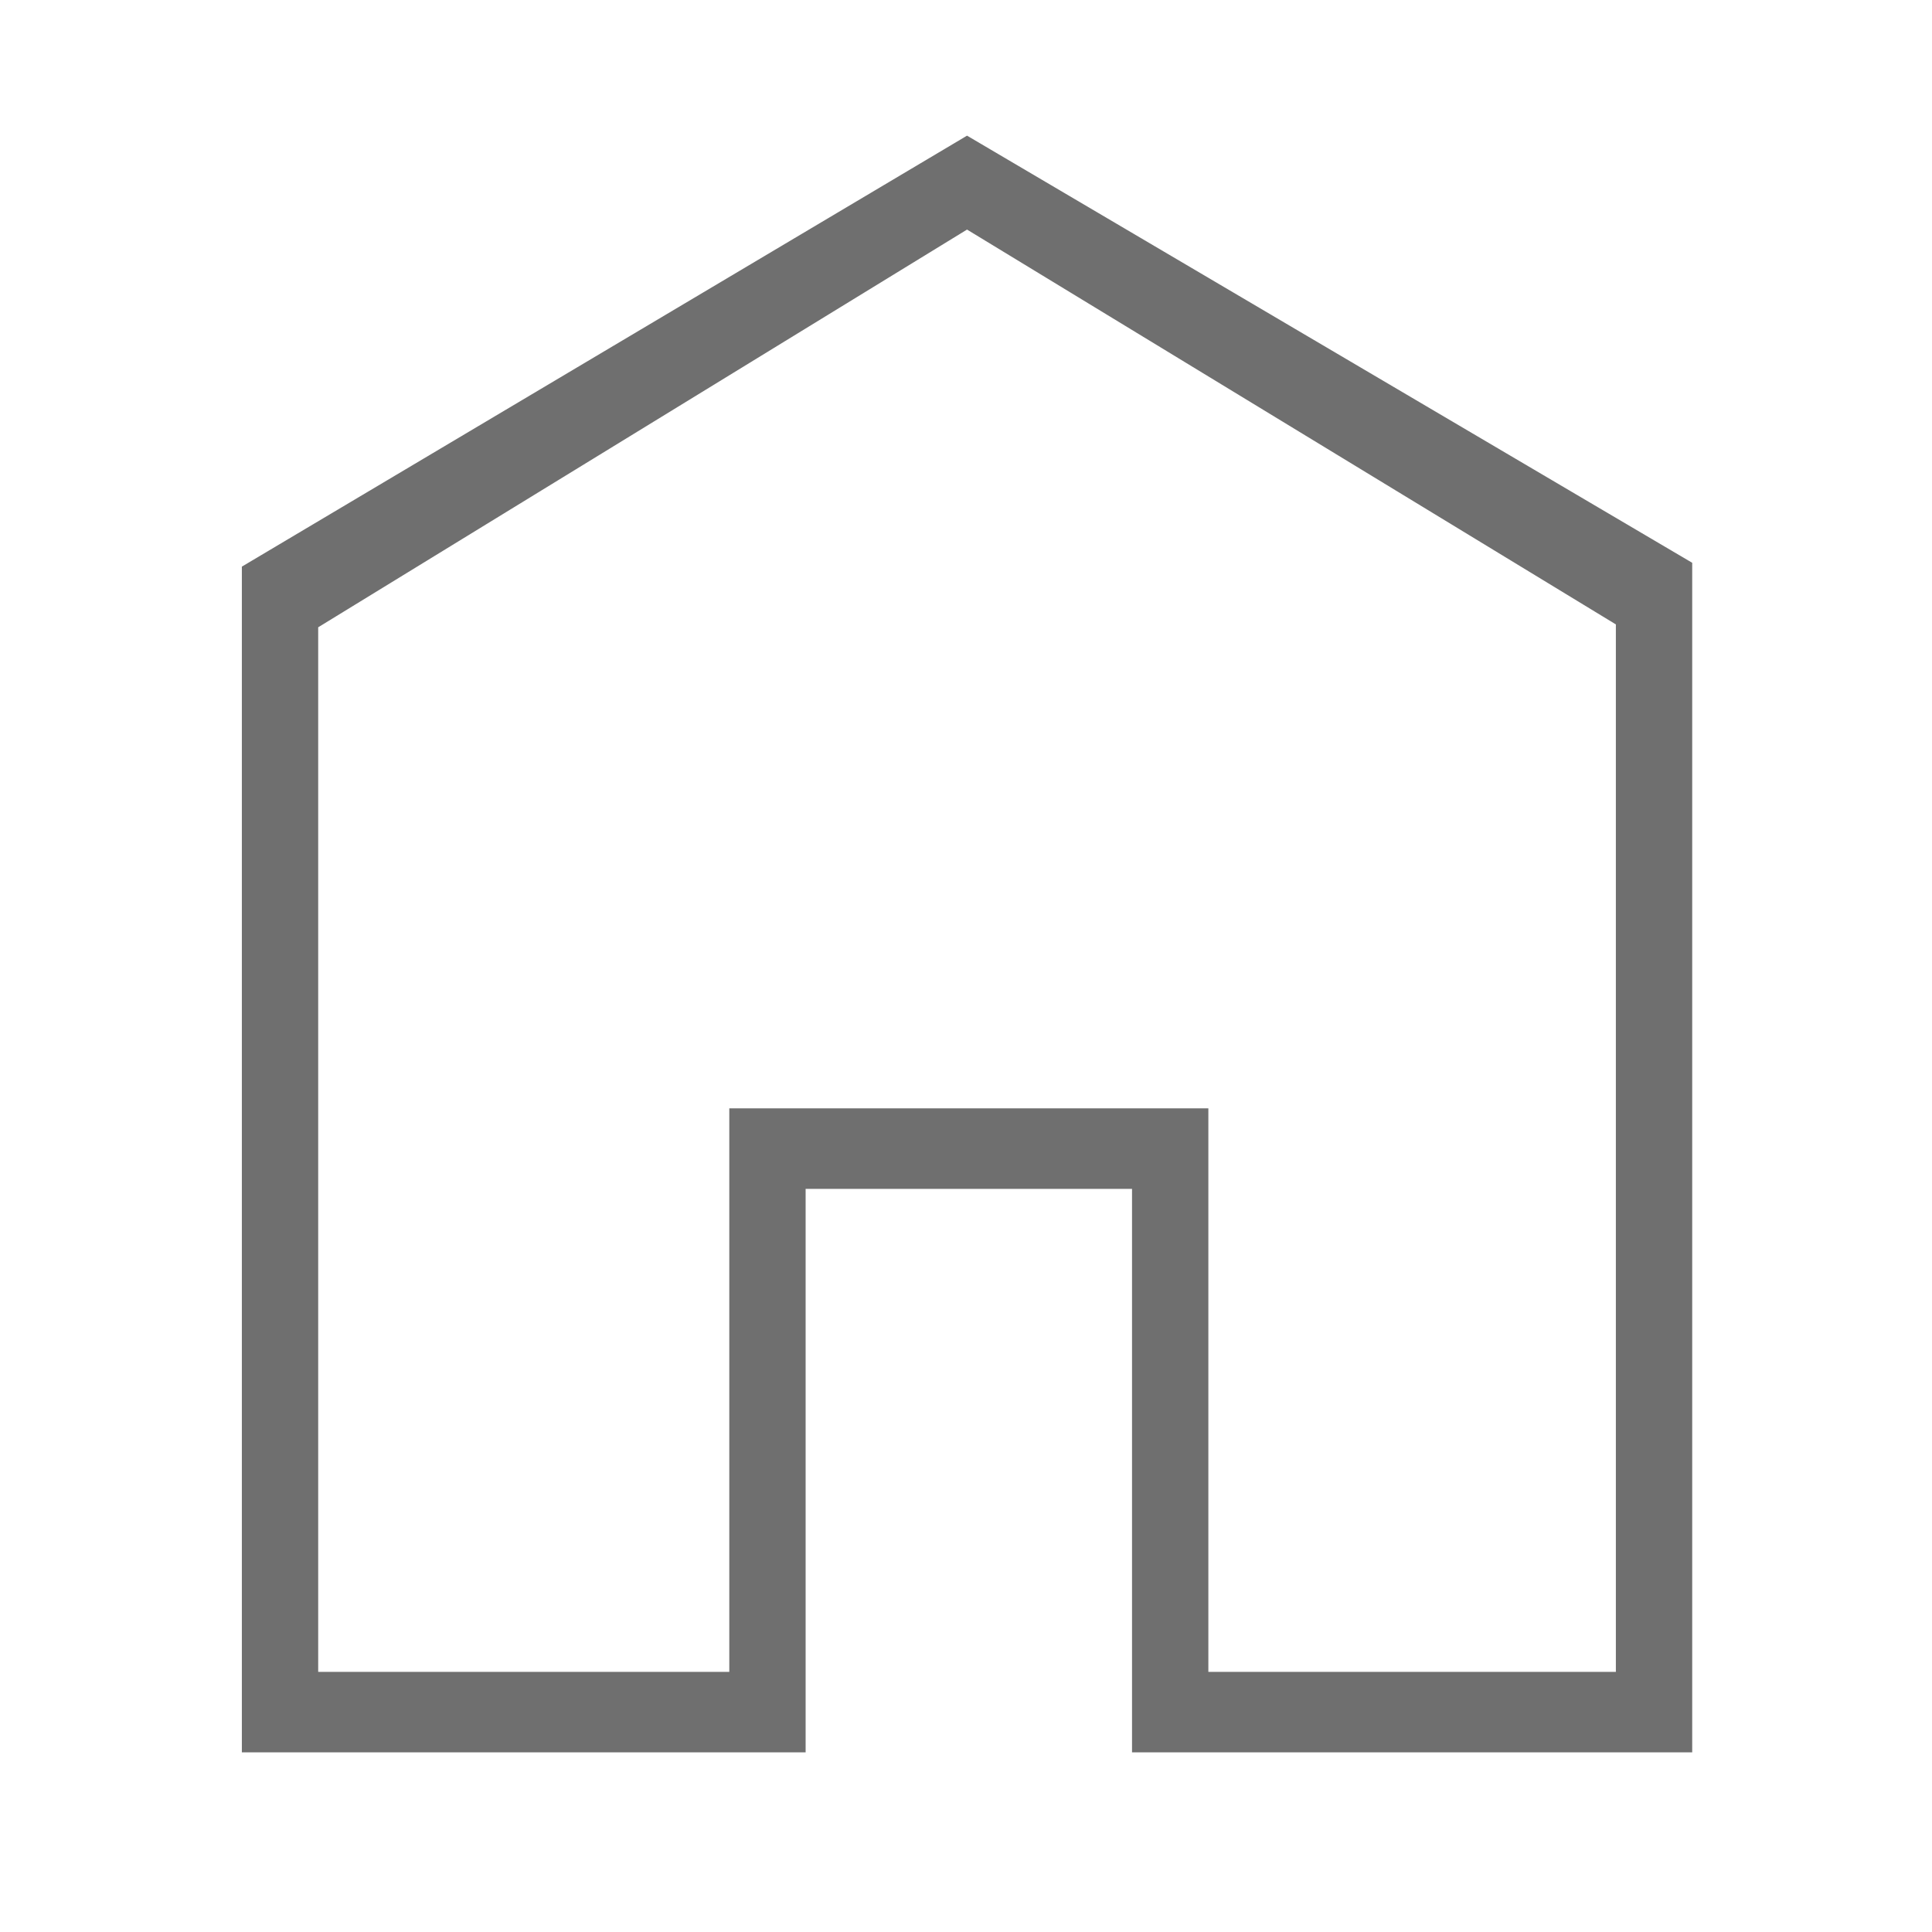
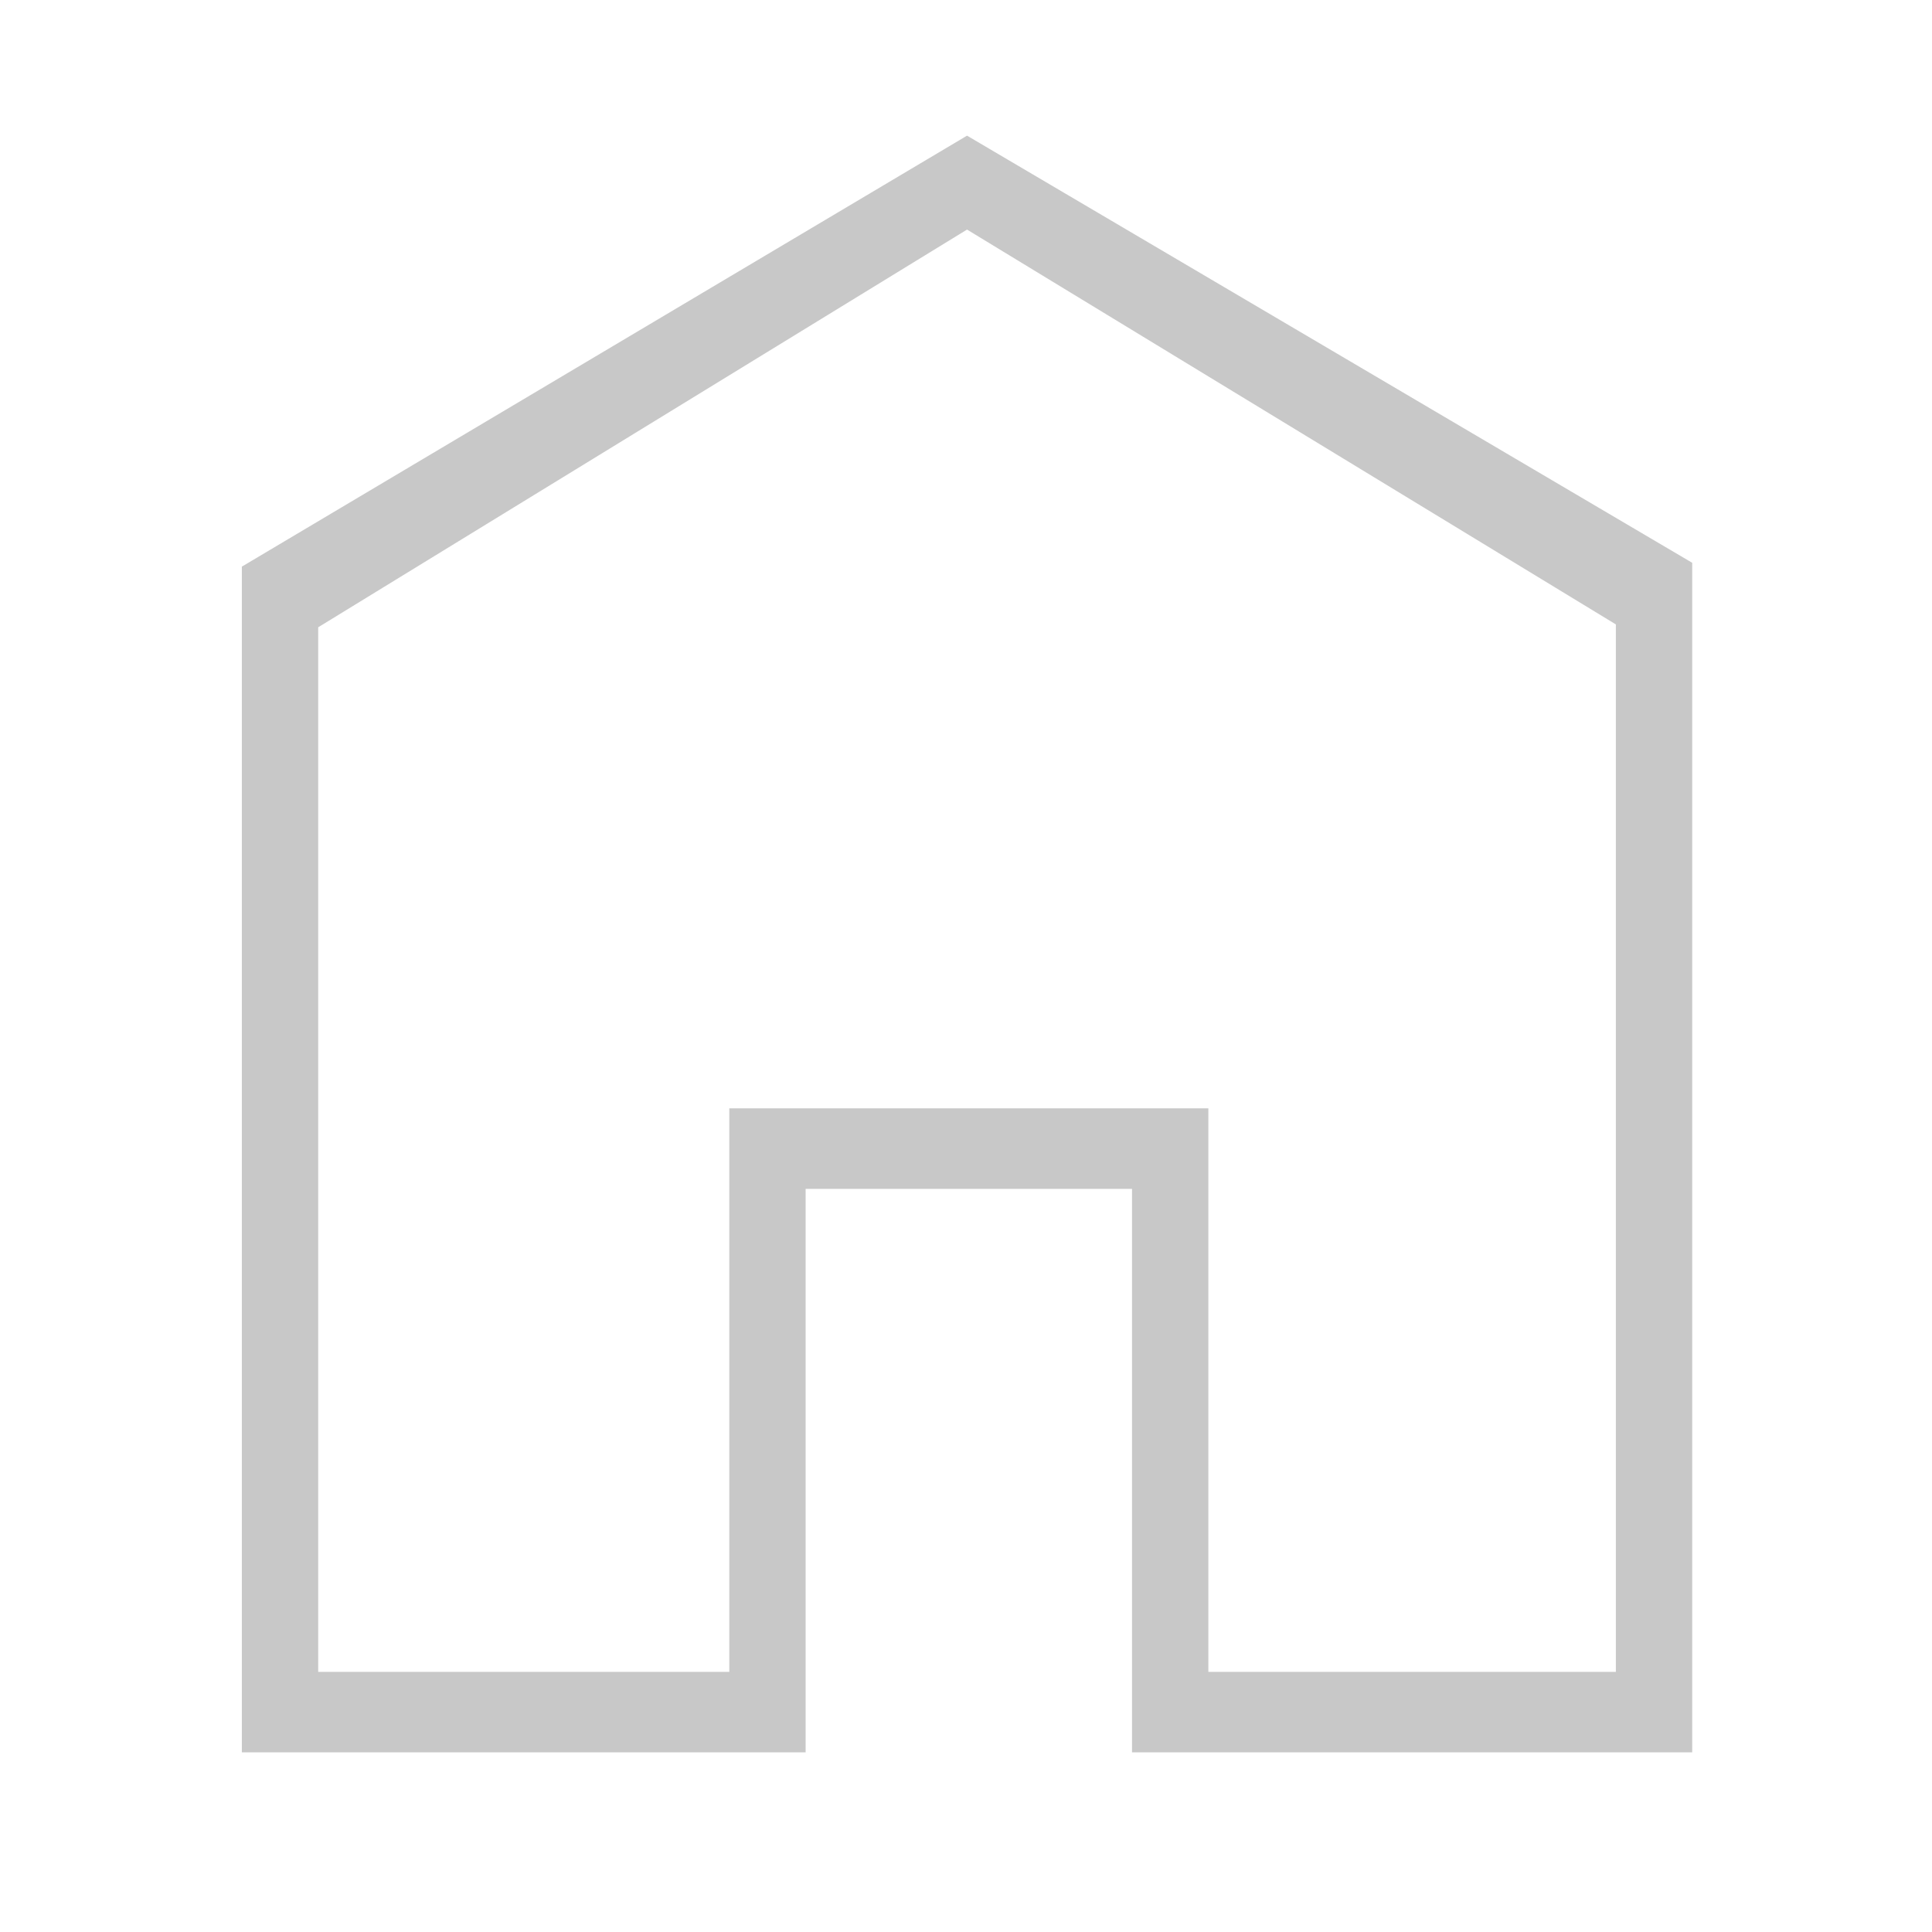
<svg xmlns="http://www.w3.org/2000/svg" viewBox="0 0 512 512" width="24" height="24">
-   <path d="M 256.274 60.84 L 84.324 166.237 L 84.324 443.063 L 193.27 443.063 L 193.27 293.73 L 320.228 293.73 L 320.228 443.063 L 428.222 443.063 L 428.222 165.476 L 256.274 60.84 Z M 256.274 35.95 L 448.452 149.145 L 448.452 464.395 L 300 464.395 L 300 315.062 L 213.499 315.062 L 213.499 464.395 L 64.095 464.395 L 64.095 150.161 L 256.274 35.95 Z" fill="#6f6f6f" />
+   <path d="M 256.274 60.84 L 84.324 166.237 L 84.324 443.063 L 193.27 443.063 L 193.27 293.73 L 320.228 293.73 L 320.228 443.063 L 428.222 443.063 L 428.222 165.476 L 256.274 60.84 Z M 256.274 35.95 L 448.452 149.145 L 448.452 464.395 L 300 464.395 L 300 315.062 L 213.499 315.062 L 213.499 464.395 L 64.095 464.395 L 64.095 150.161 L 256.274 35.95 Z" fill="#c8c8c8" />
</svg>
